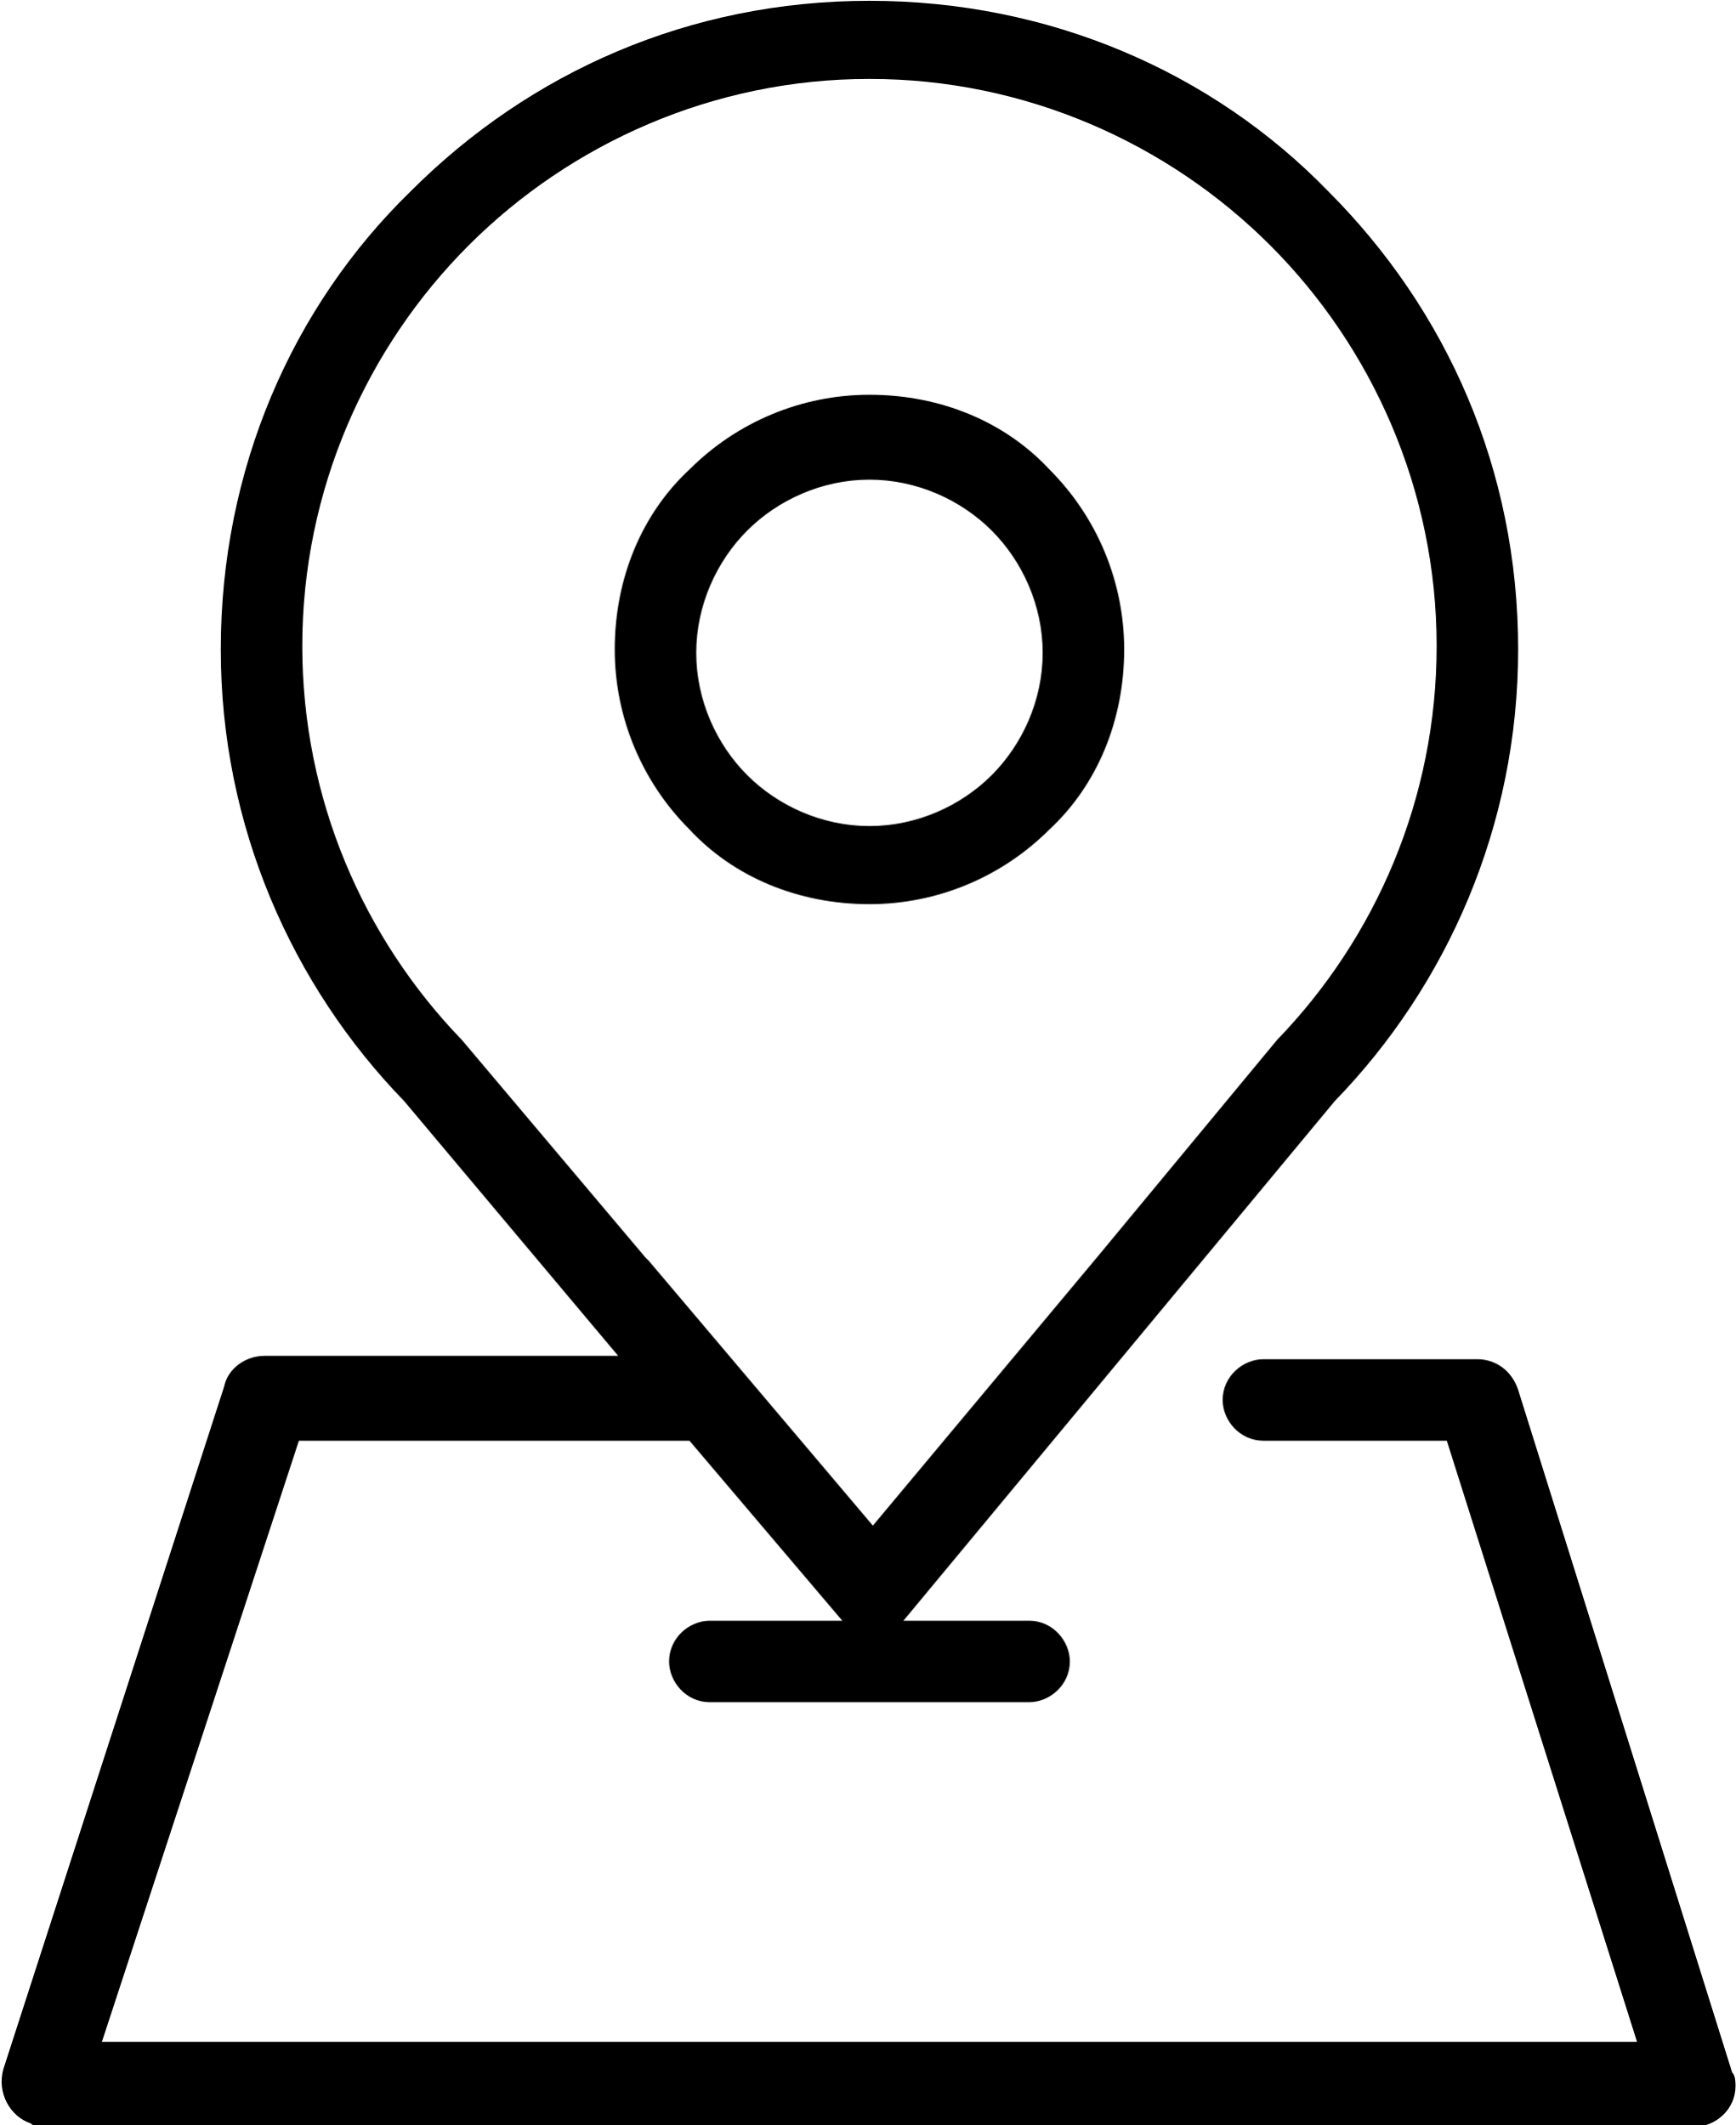
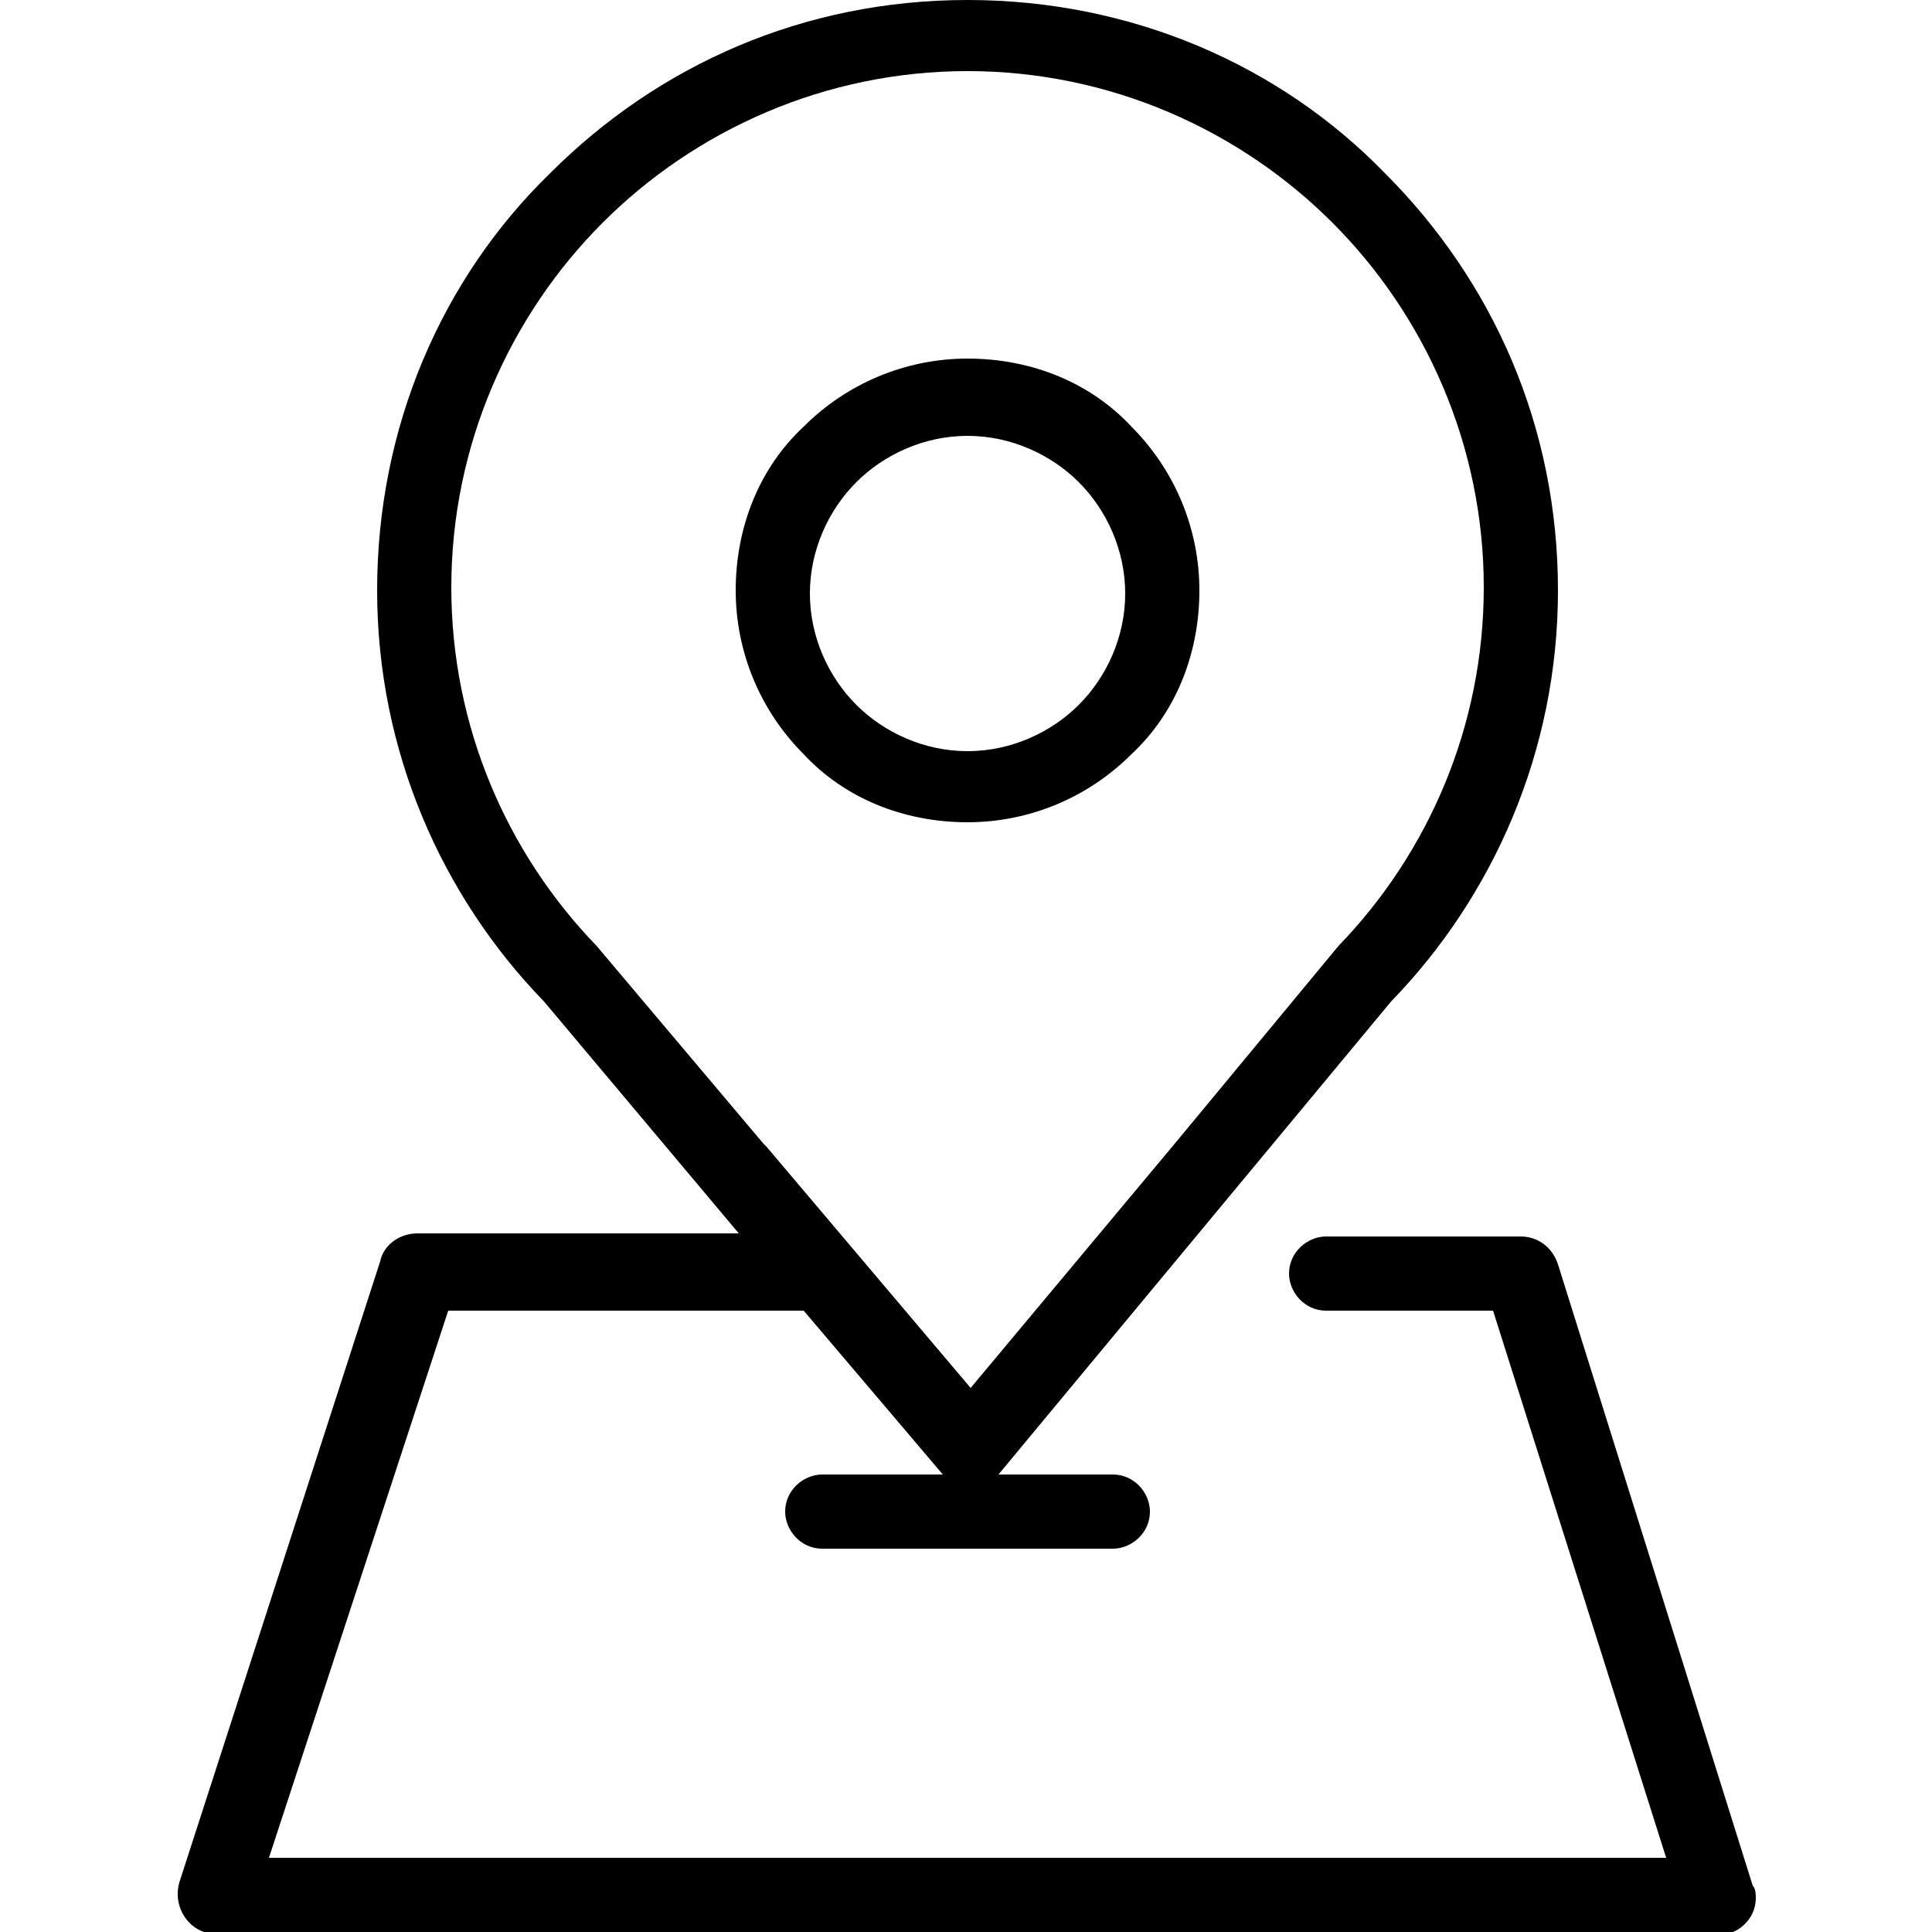
- <svg xmlns="http://www.w3.org/2000/svg" xml:space="preserve" width="16.726mm" height="20.473mm" version="1.1" style="shape-rendering:geometricPrecision; text-rendering:geometricPrecision; image-rendering:optimizeQuality; fill-rule:evenodd; clip-rule:evenodd" viewBox="0 0 511 625">
+ <svg xmlns="http://www.w3.org/2000/svg" xml:space="preserve" width="45px" height="45px" version="1.1" style="shape-rendering:geometricPrecision; text-rendering:geometricPrecision; image-rendering:optimizeQuality; fill-rule:evenodd; clip-rule:evenodd" viewBox="0 0 511 625">
  <defs>
    <style type="text/css">
   
    .fil0 {fill:black;fill-rule:nonzero}
   
  </style>
  </defs>
  <g id="Capa_x0020_1">
    <path class="fil0" d="M203 424c0,0 0,0 0,0l-115 0 -58 177 452 0 -56 -177 -54 0c-7,0 -12,-6 -12,-12 0,-7 6,-12 12,-12l63 0 0 0c5,0 10,3 12,9l63 201c1,1 1,3 1,4 0,7 -6,12 -12,12l-486 0 0 0c-1,0 -3,0 -4,-1 -6,-2 -10,-9 -8,-16l65 -201c1,-5 6,-9 12,-9l104 0 -63 -75c-33,-34 -54,-81 -54,-133 0,-53 21,-101 56,-135 35,-35 82,-56 135,-56 53,0 101,21 135,56 35,35 56,82 56,135 0,52 -21,99 -54,133l-127 153 37 0c7,0 12,6 12,12 0,7 -6,12 -12,12l-94 0c-7,0 -12,-6 -12,-12 0,-7 6,-12 12,-12l39 0 -45 -53zm-12 -53l66 78 66 -79 0 0 53 -64 0 0c29,-30 47,-71 47,-116 0,-46 -19,-88 -49,-118 -30,-30 -72,-49 -118,-49 -46,0 -88,19 -118,49 -30,30 -49,72 -49,118 0,45 18,86 47,116l0 0 54 64 0 0zm65 -255c21,0 40,8 53,22 14,14 22,33 22,53 0,21 -8,40 -22,53 -14,14 -33,22 -53,22 -21,0 -40,-8 -53,-22 -14,-14 -22,-33 -22,-53 0,-21 8,-40 22,-53 14,-14 33,-22 53,-22zm36 40c-9,-9 -22,-15 -36,-15 -14,0 -27,6 -36,15 -9,9 -15,22 -15,36 0,14 6,27 15,36 9,9 22,15 36,15 14,0 27,-6 36,-15 9,-9 15,-22 15,-36 0,-14 -6,-27 -15,-36z" />
  </g>
</svg>
